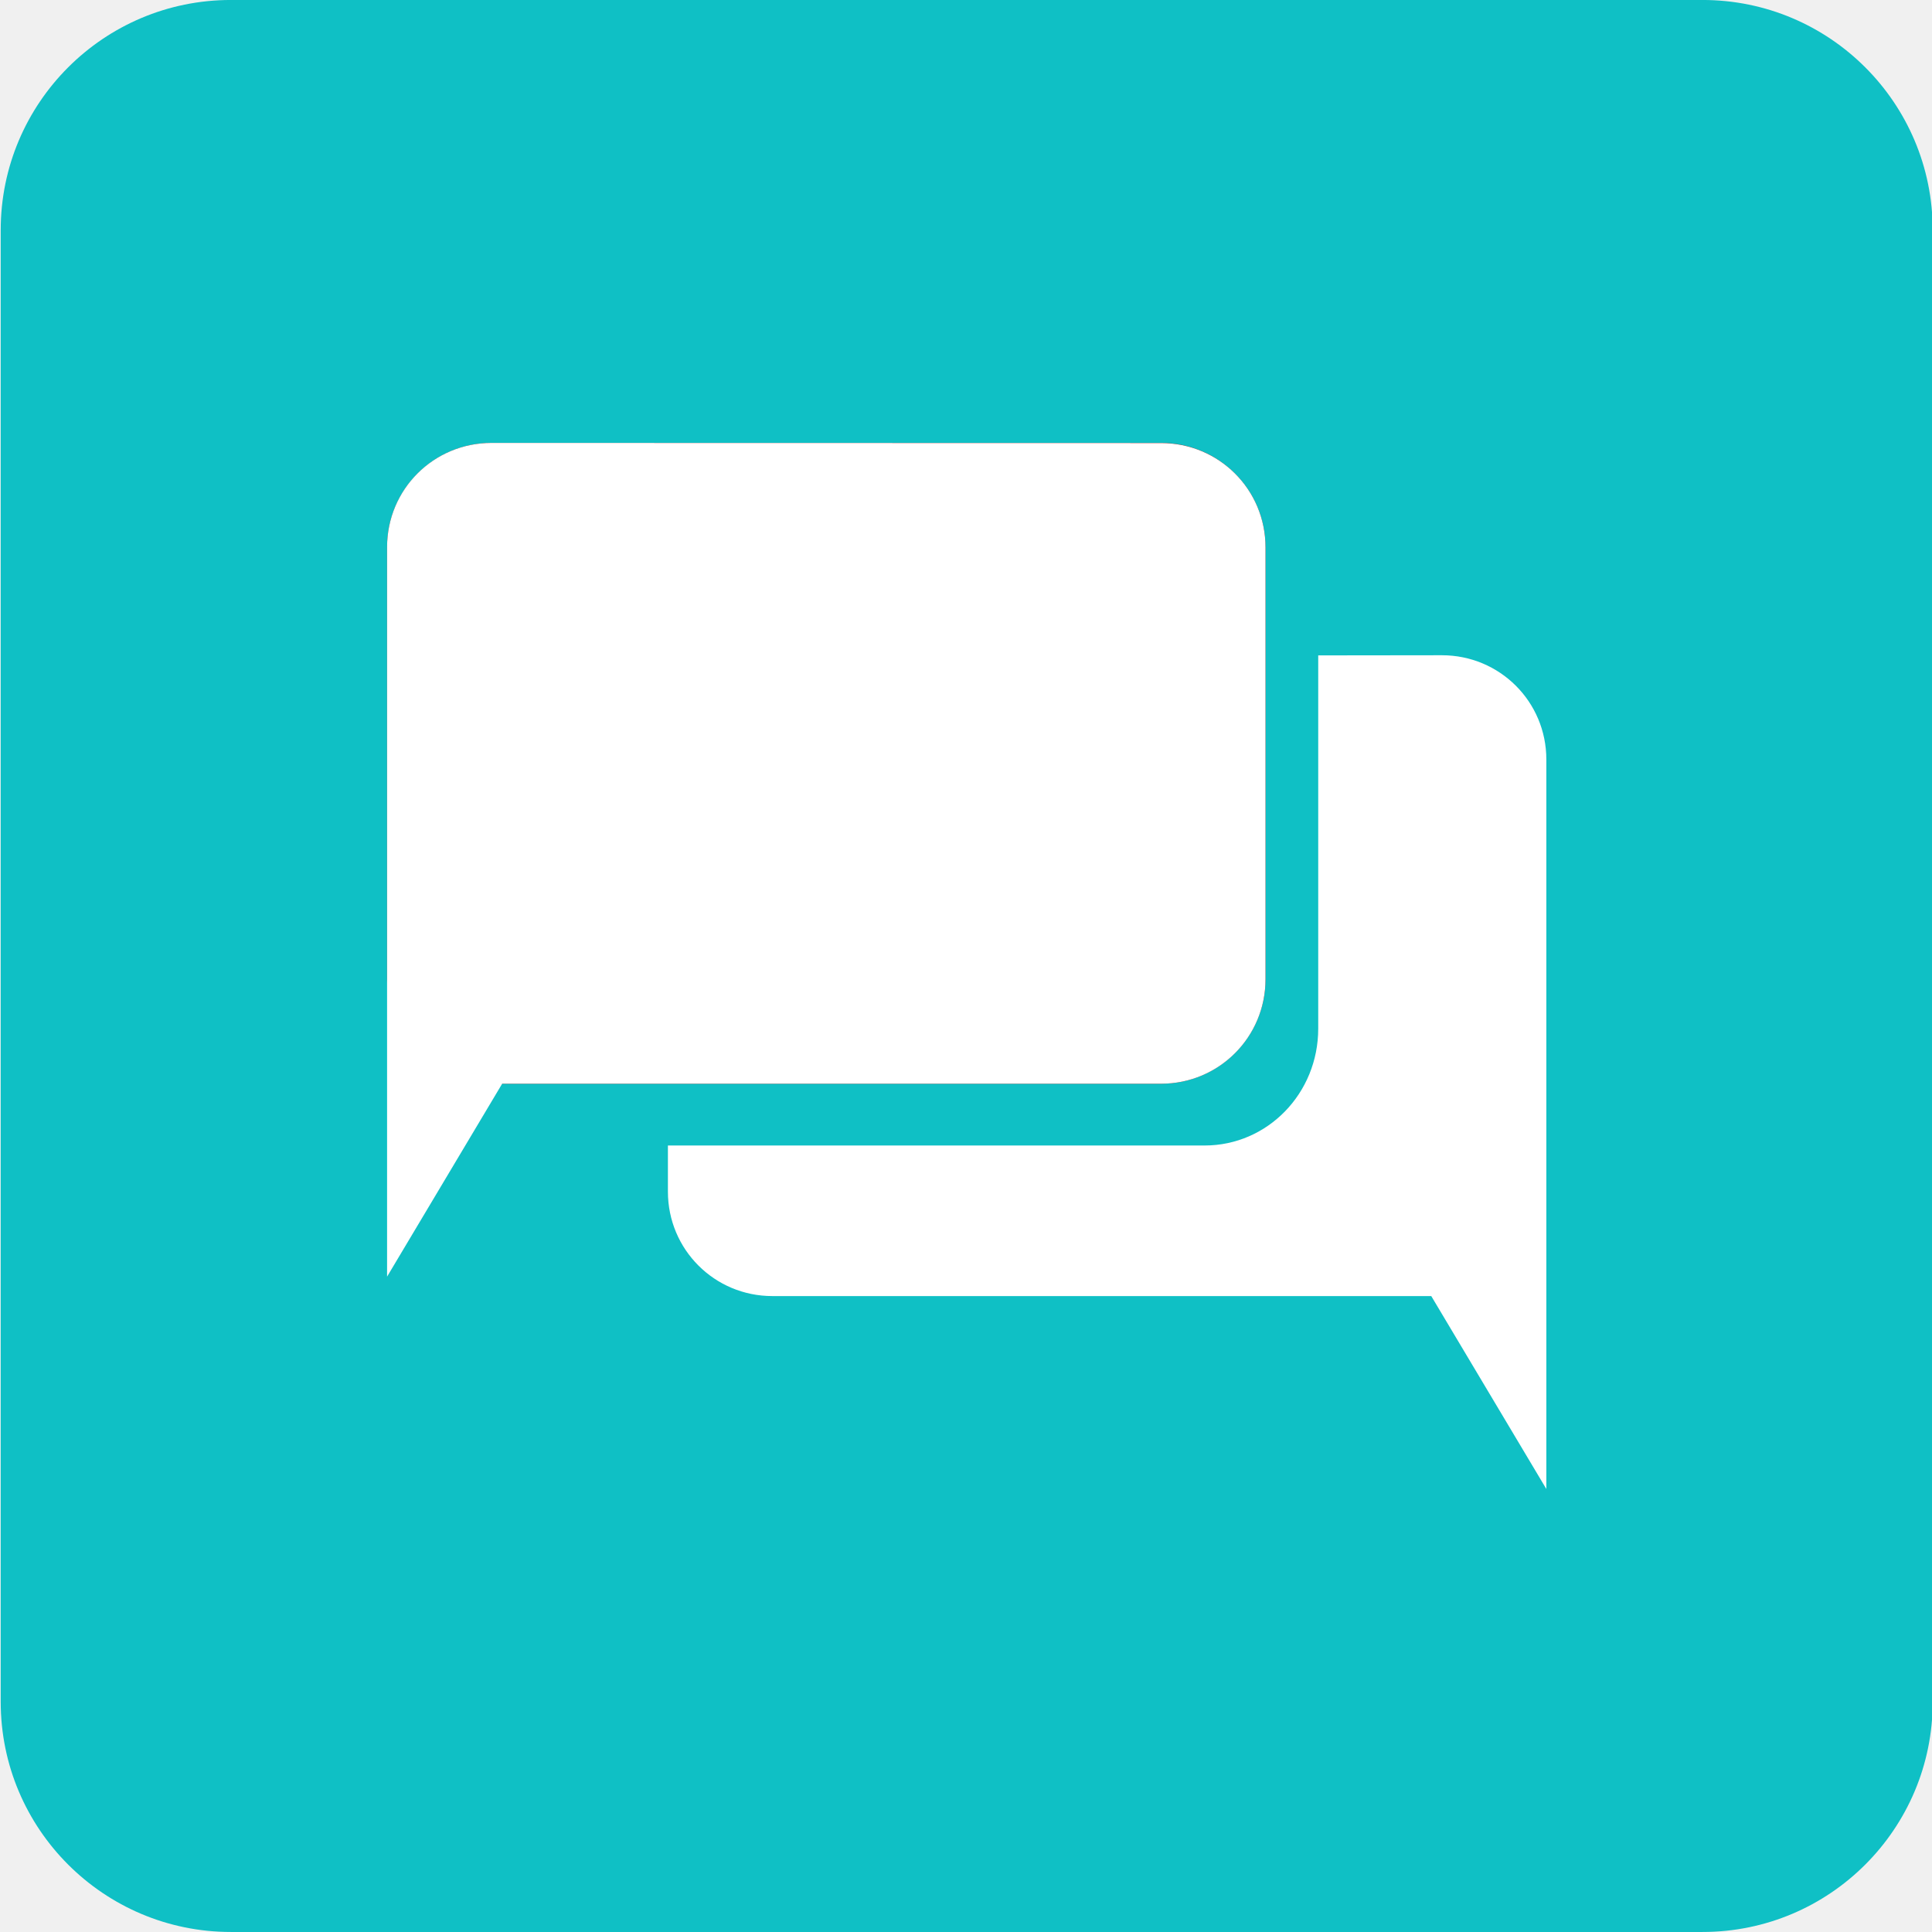
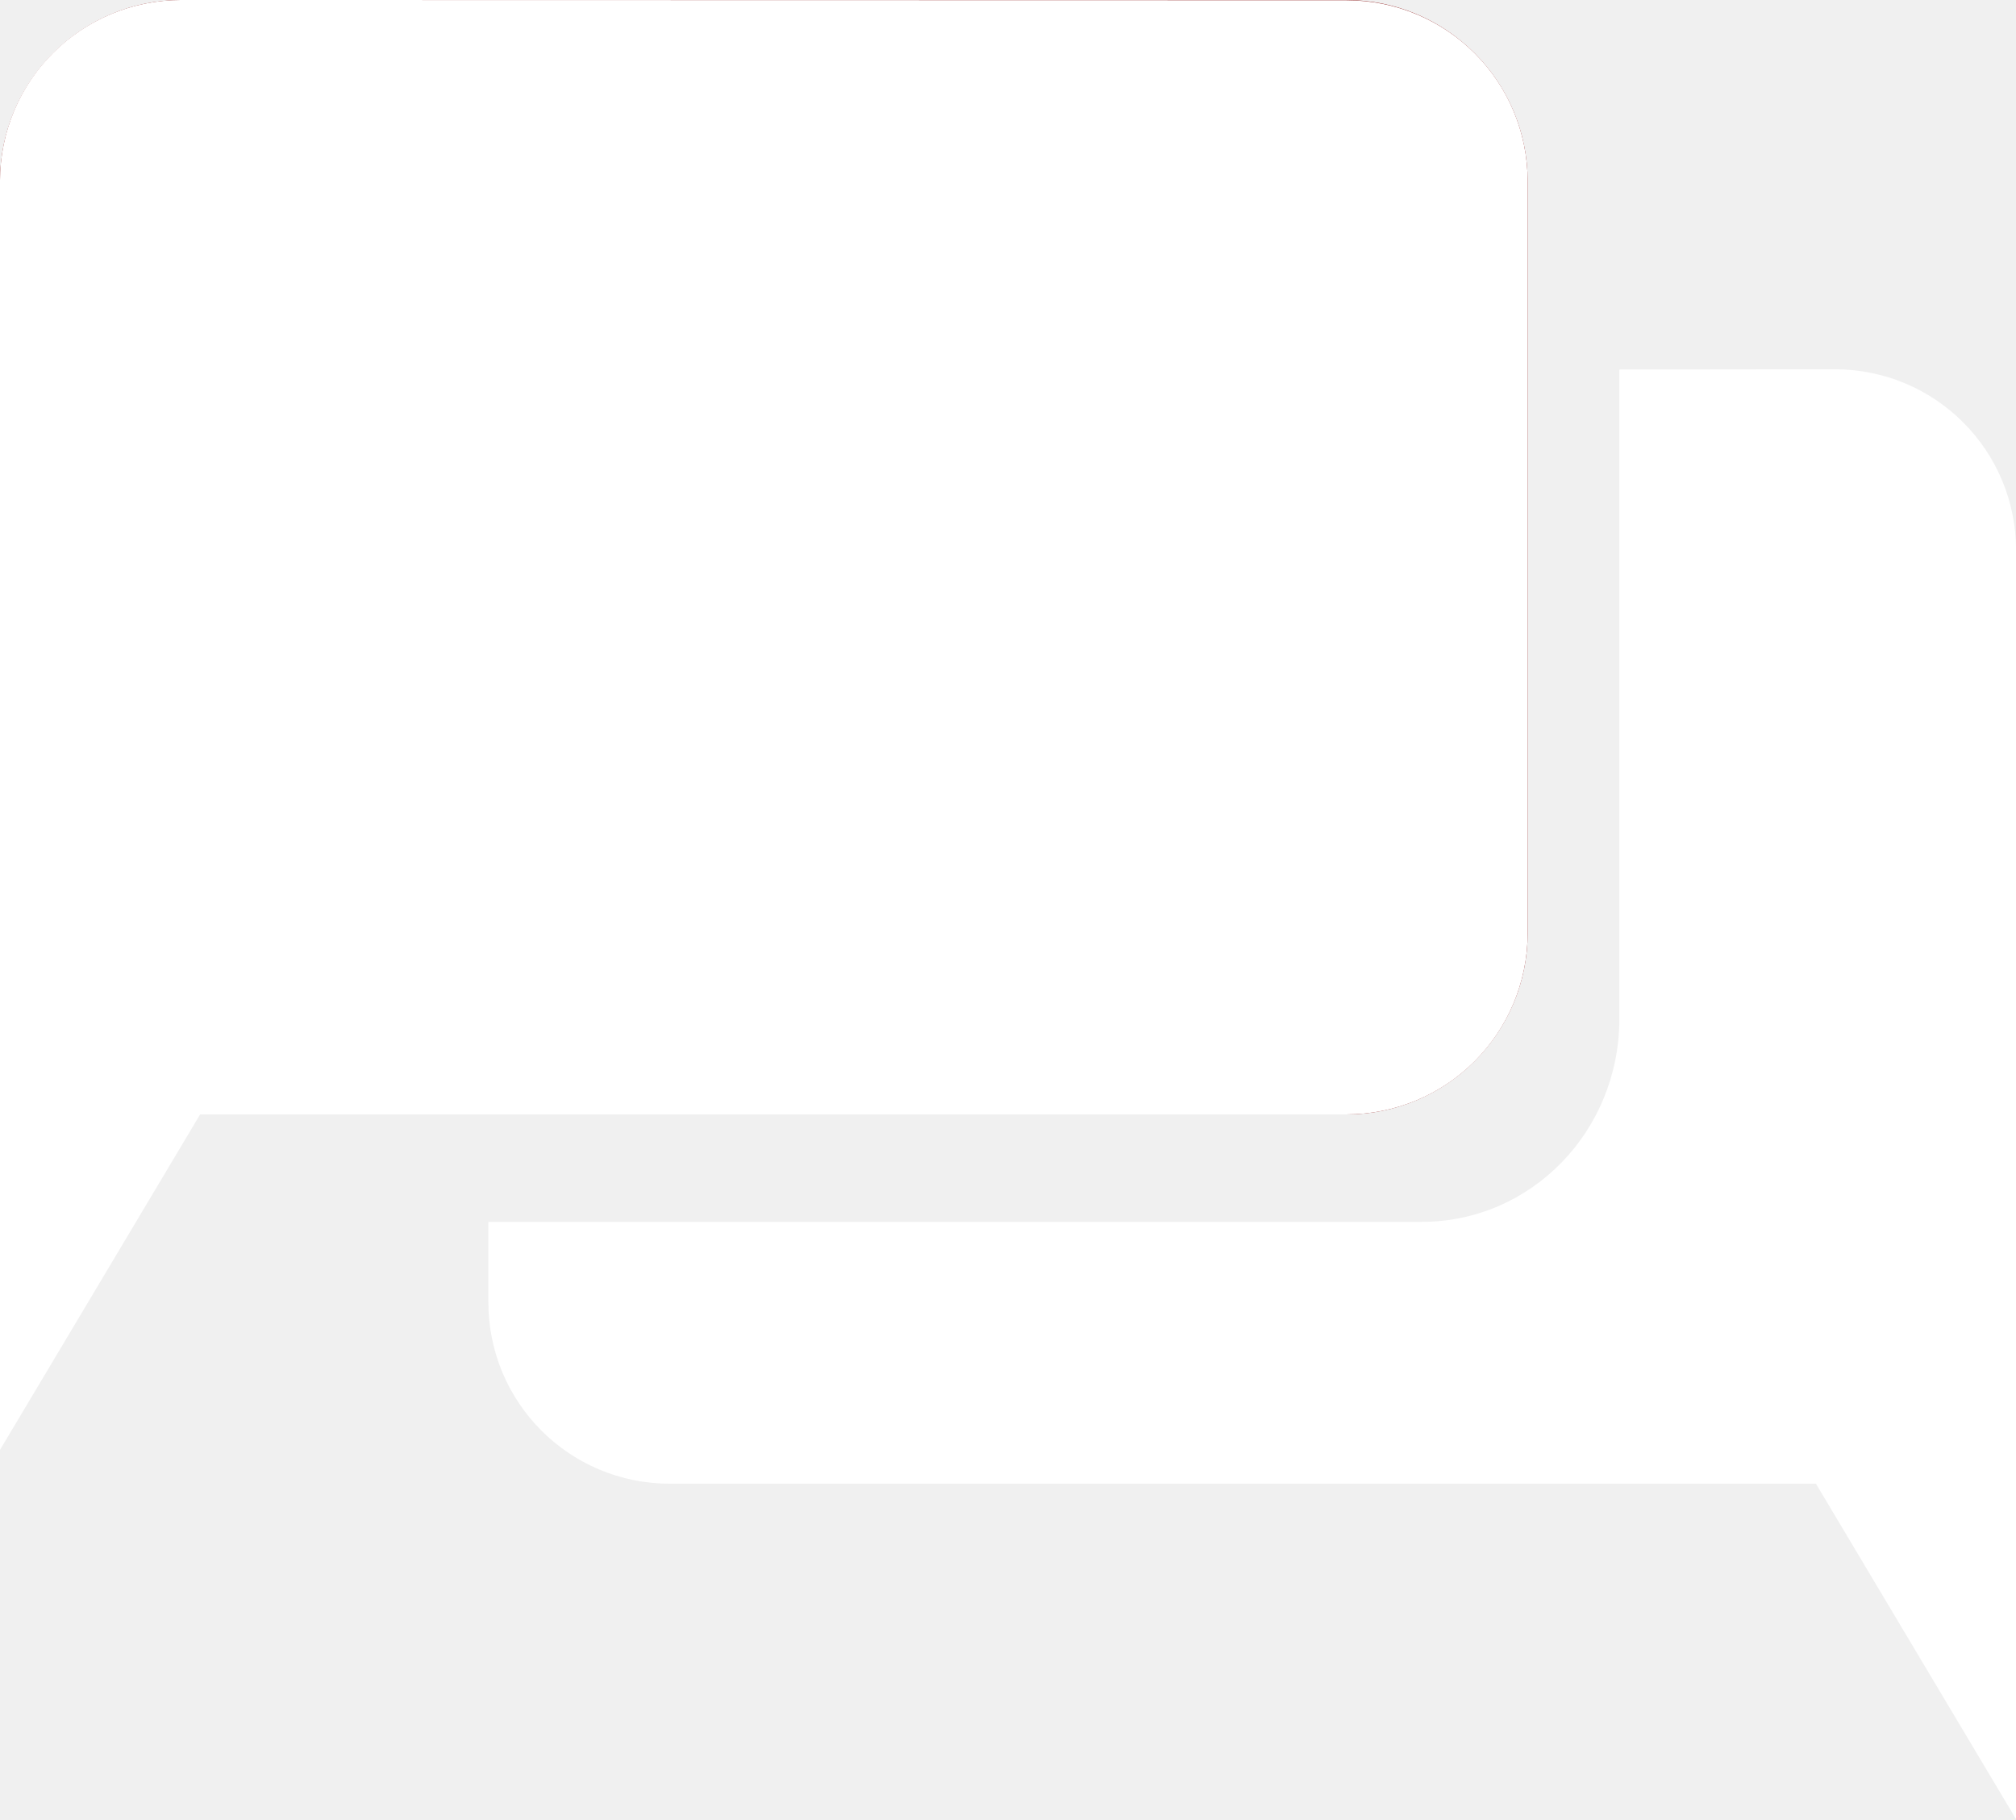
- <svg xmlns="http://www.w3.org/2000/svg" width="150" height="150" viewBox="0 0 39.687 39.688" version="1.1" id="svg2560">
+ <svg xmlns="http://www.w3.org/2000/svg" width="90" height="81.222" viewBox="0 0 23.812 21.49" version="1.1" id="svg2560">
  <defs id="defs2554" />
-   <g id="layer1" transform="translate(0,-257.3125)">
-     <rect style="fill:#0fc0c5;fill-opacity:1;stroke:none;stroke-width:0.264;stroke-opacity:1" id="rect1418" width="39.688" height="39.688" x="0.014" y="257.312" ry="4.728" />
+   <g id="layer1" transform="translate(-7.951698,-266.4112)">
+     <rect style="fill:#ff0000;fill-opacity:0;stroke:none;stroke-width:0.264;stroke-opacity:1" id="rect1418" width="39.688" height="39.688" x="0.014" y="257.312" ry="4.728" />
    <g id="g1416" transform="matrix(3,0,0,3,0.08506896,-593.8571)">
      <rect ry="0.715" y="286.756" x="2.622" height="4.388" width="6.015" id="rect3115" style="fill:#800000;fill-opacity:1;stroke:none;stroke-width:0.263;stroke-opacity:1" />
      <path id="path3124" d="m 8.998,288.211 v 2.556 c 0,0.443 -0.347,0.8 -0.778,0.8 H 4.545 v 0.316 c 0,0.396 0.319,0.715 0.715,0.715 h 4.512 l 0.788,1.321 v -2.036 -0.084 -2.875 c 0,-0.396 -0.319,-0.714 -0.715,-0.714 z" style="fill:#ffffff;fill-opacity:1;stroke:none;stroke-width:0.263;stroke-opacity:1" />
      <path id="rect3117" d="m 3.337,286.756 c -0.396,0 -0.715,0.318 -0.715,0.714 v 2.875 0.084 2.036 l 0.788,-1.321 H 7.922 c 0.396,0 0.715,-0.319 0.715,-0.715 v -2.958 c 0,-0.396 -0.319,-0.714 -0.715,-0.714 z" style="fill:#ffffff;fill-opacity:1;stroke:none;stroke-width:0.263;stroke-opacity:1" />
    </g>
  </g>
</svg>
